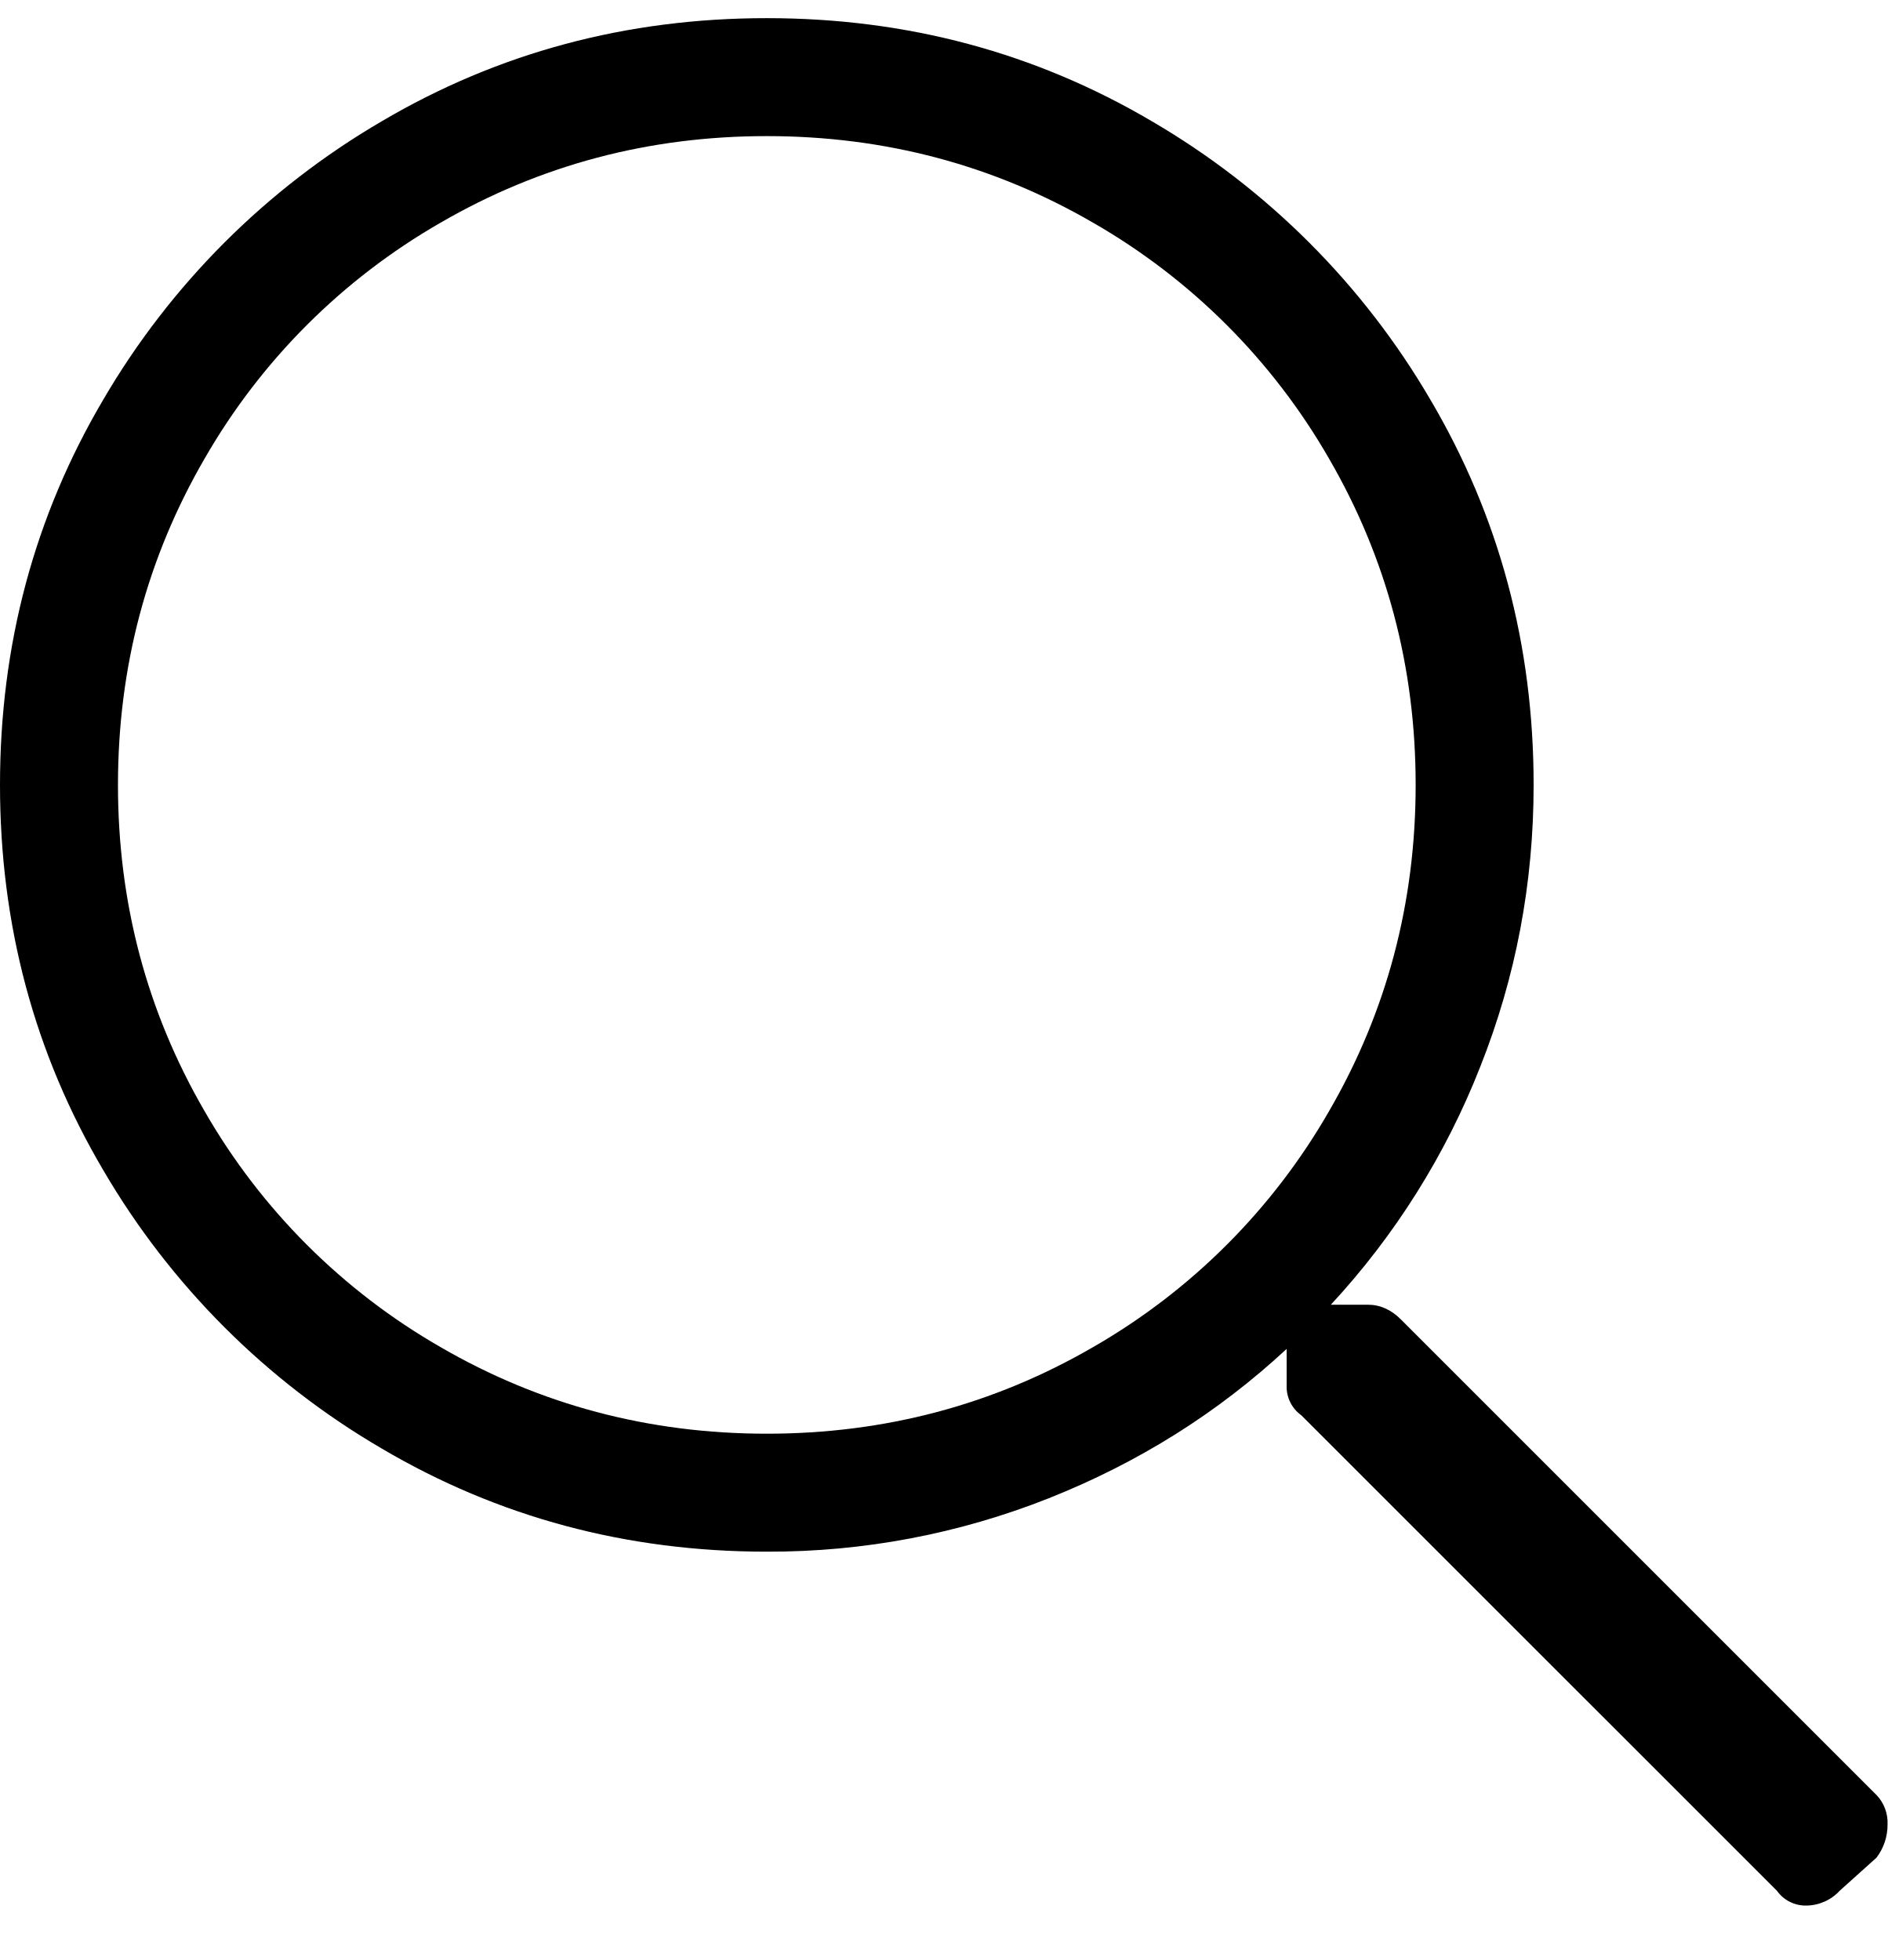
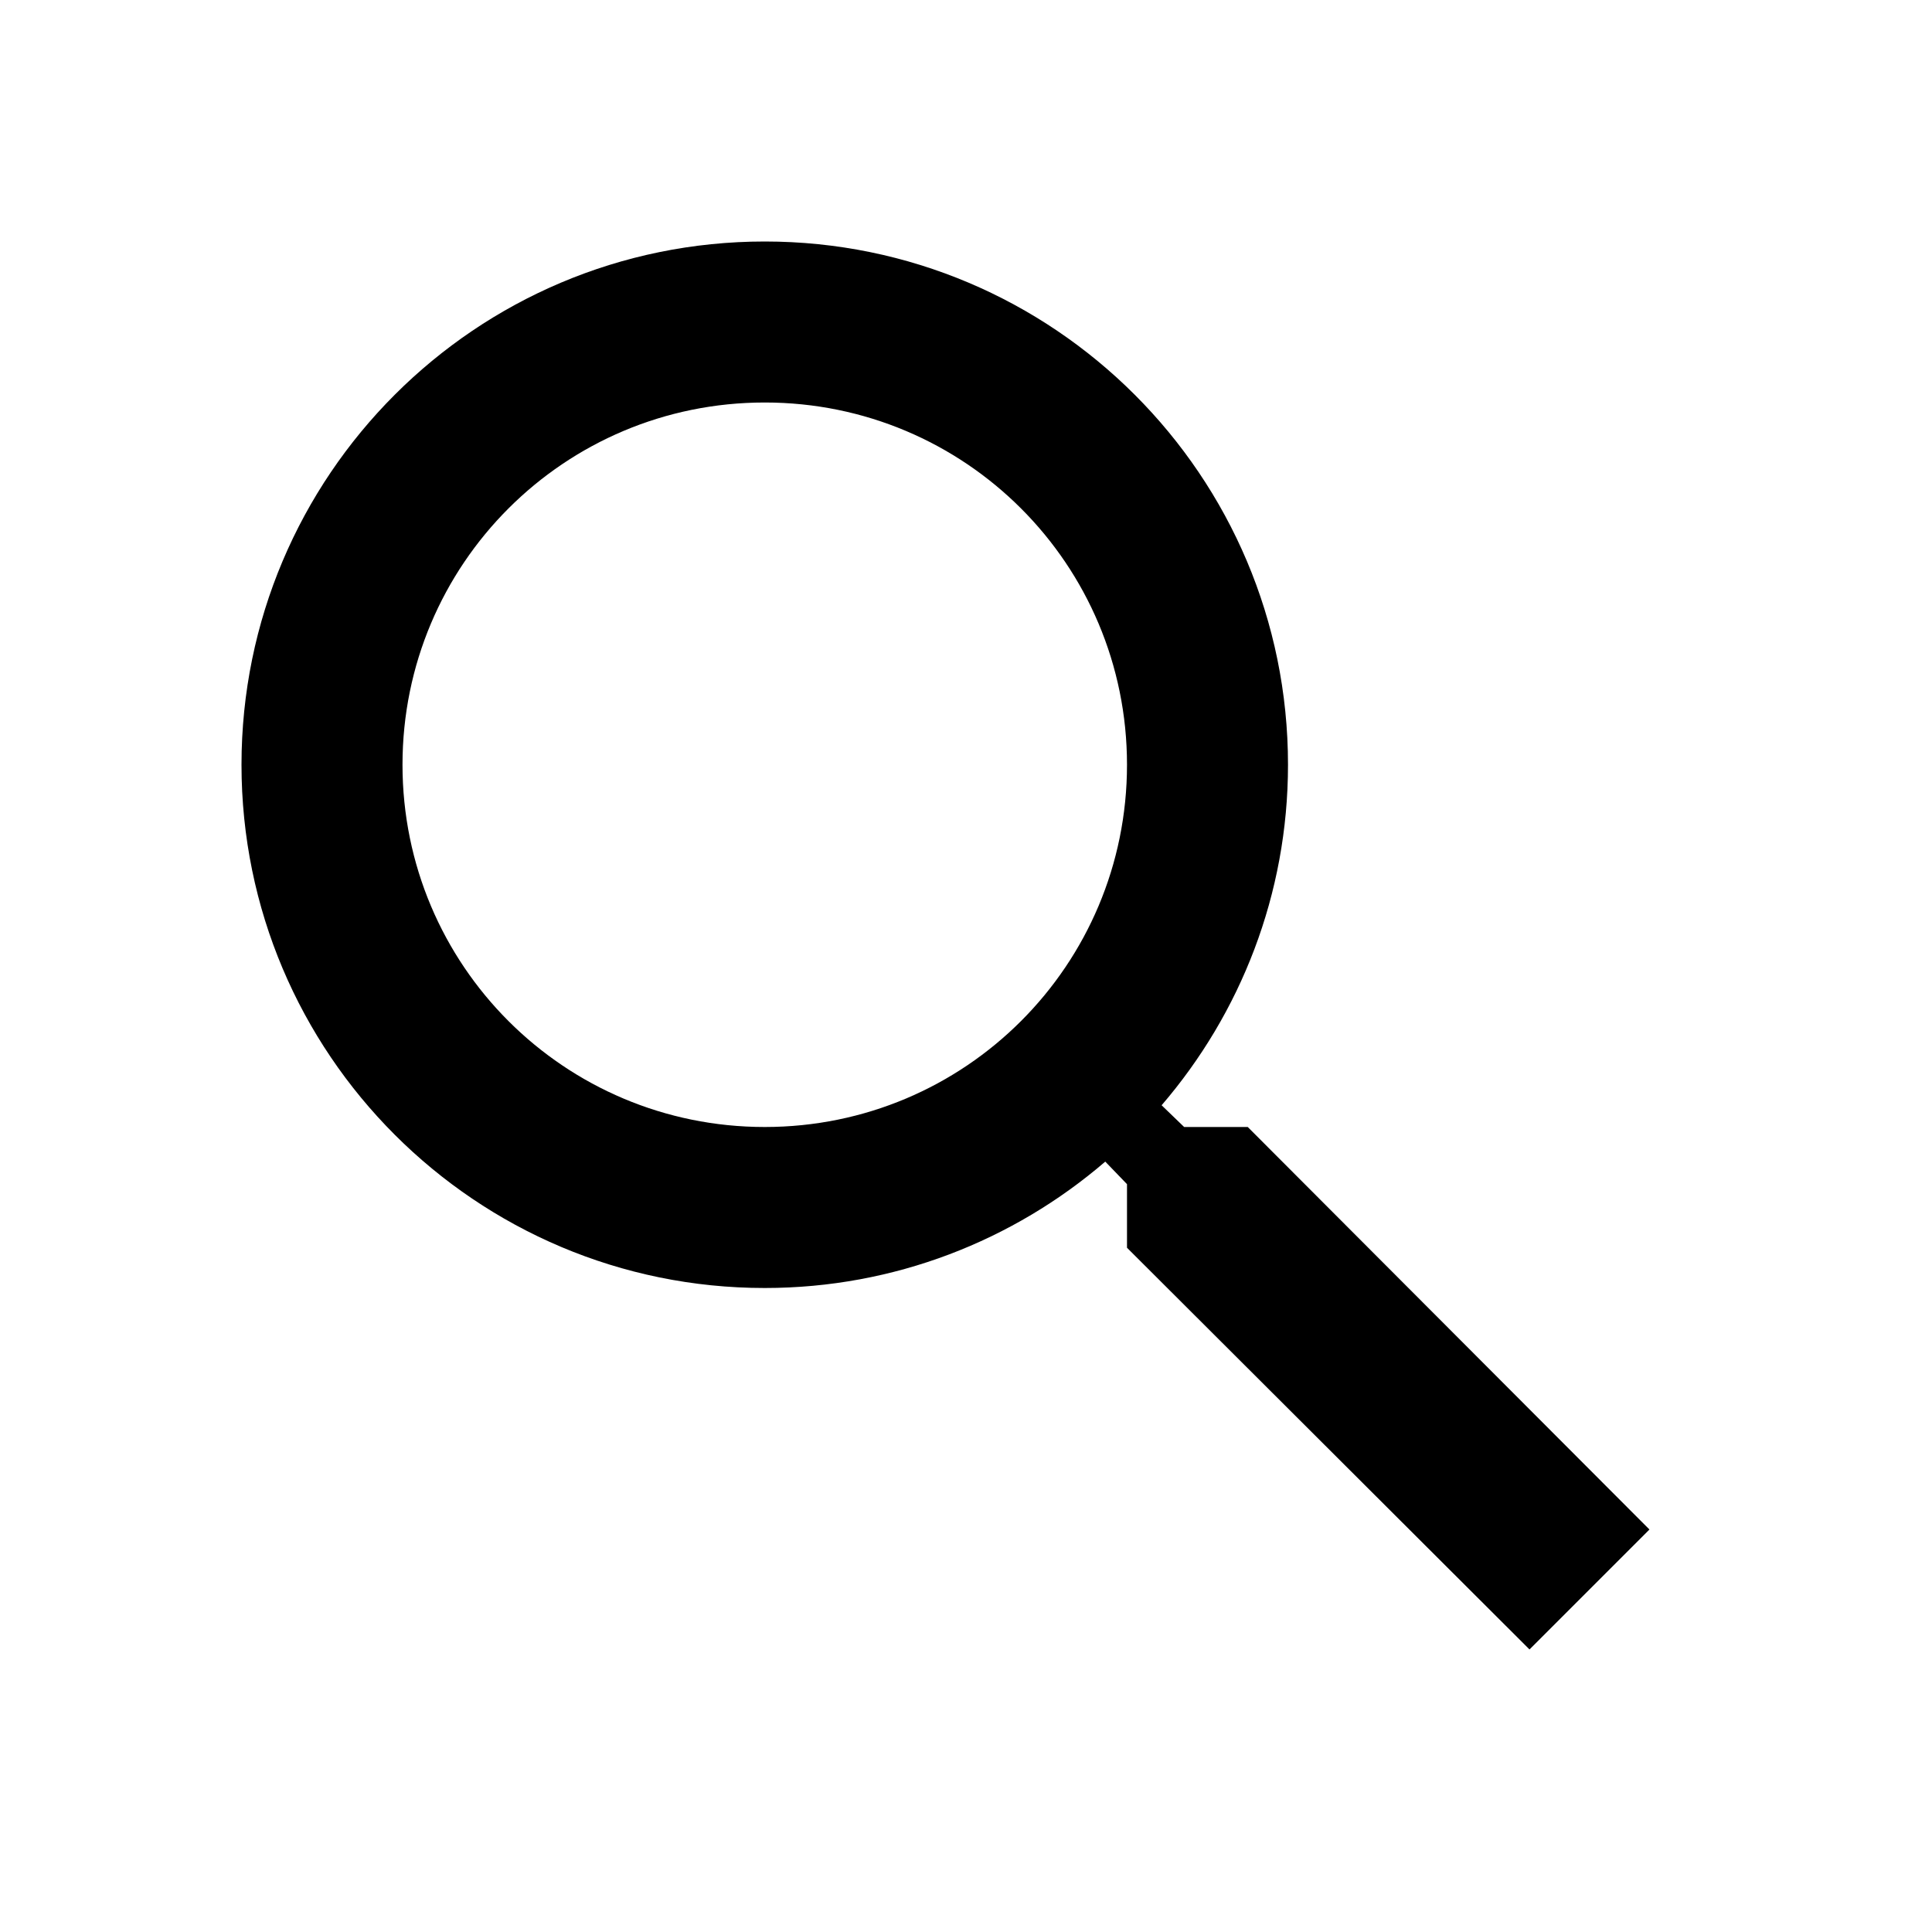
- <svg xmlns="http://www.w3.org/2000/svg" width="26" height="27">
-   <path d="M25.848 24.727a.55.55 0 01.152.406.74.74 0 01-.152.457l-.508.457a.631.631 0 01-.457.203.483.483 0 01-.406-.203l-6.551-6.55a.483.483 0 01-.203-.407v-.508c-.948.88-2.04 1.566-3.276 2.057a10.44 10.44 0 01-3.885.736c-1.93 0-3.698-.474-5.306-1.422a10.672 10.672 0 01-3.834-3.834C.474 14.511 0 12.742 0 10.813c0-1.93.474-3.699 1.422-5.307a10.672 10.672 0 013.834-3.834C6.864.724 8.633.25 10.562.25c1.93 0 3.699.474 5.307 1.422a10.672 10.672 0 013.834 3.834c.948 1.608 1.422 3.377 1.422 5.307 0 1.354-.245 2.649-.736 3.884a10.419 10.419 0 01-2.057 3.276h.508c.17 0 .321.067.457.203l6.55 6.55zM10.562 19.75c1.625 0 3.124-.398 4.495-1.193a8.804 8.804 0 003.25-3.25c.795-1.371 1.193-2.87 1.193-4.494 0-1.625-.398-3.124-1.193-4.495a8.804 8.804 0 00-3.25-3.25c-1.371-.795-2.87-1.193-4.495-1.193s-3.123.398-4.494 1.193a8.804 8.804 0 00-3.25 3.25c-.795 1.371-1.193 2.87-1.193 4.495s.398 3.123 1.193 4.494a8.804 8.804 0 003.25 3.25c1.371.795 2.87 1.193 4.494 1.193z" />
+ <svg xmlns="http://www.w3.org/2000/svg" width="24" height="24" viewBox="0 0 24 24">
+   <path d="M15.5 14h-.79l-.28-.27C15.41 12.59 16 11.11 16 9.5 16 5.91 13.09 3 9.5 3S3 5.91 3 9.5 5.91 16 9.5 16c1.61 0 3.09-.59 4.23-1.57l.27.28v.79l5 4.99L20.49 19l-4.99-5zm-6 0C7.01 14 5 11.99 5 9.5S7.01 5 9.5 5 14 7.01 14 9.5 11.99 14 9.5 14z" />
+   <path d="M0 0h24v24H0z" fill="none" />
</svg>
